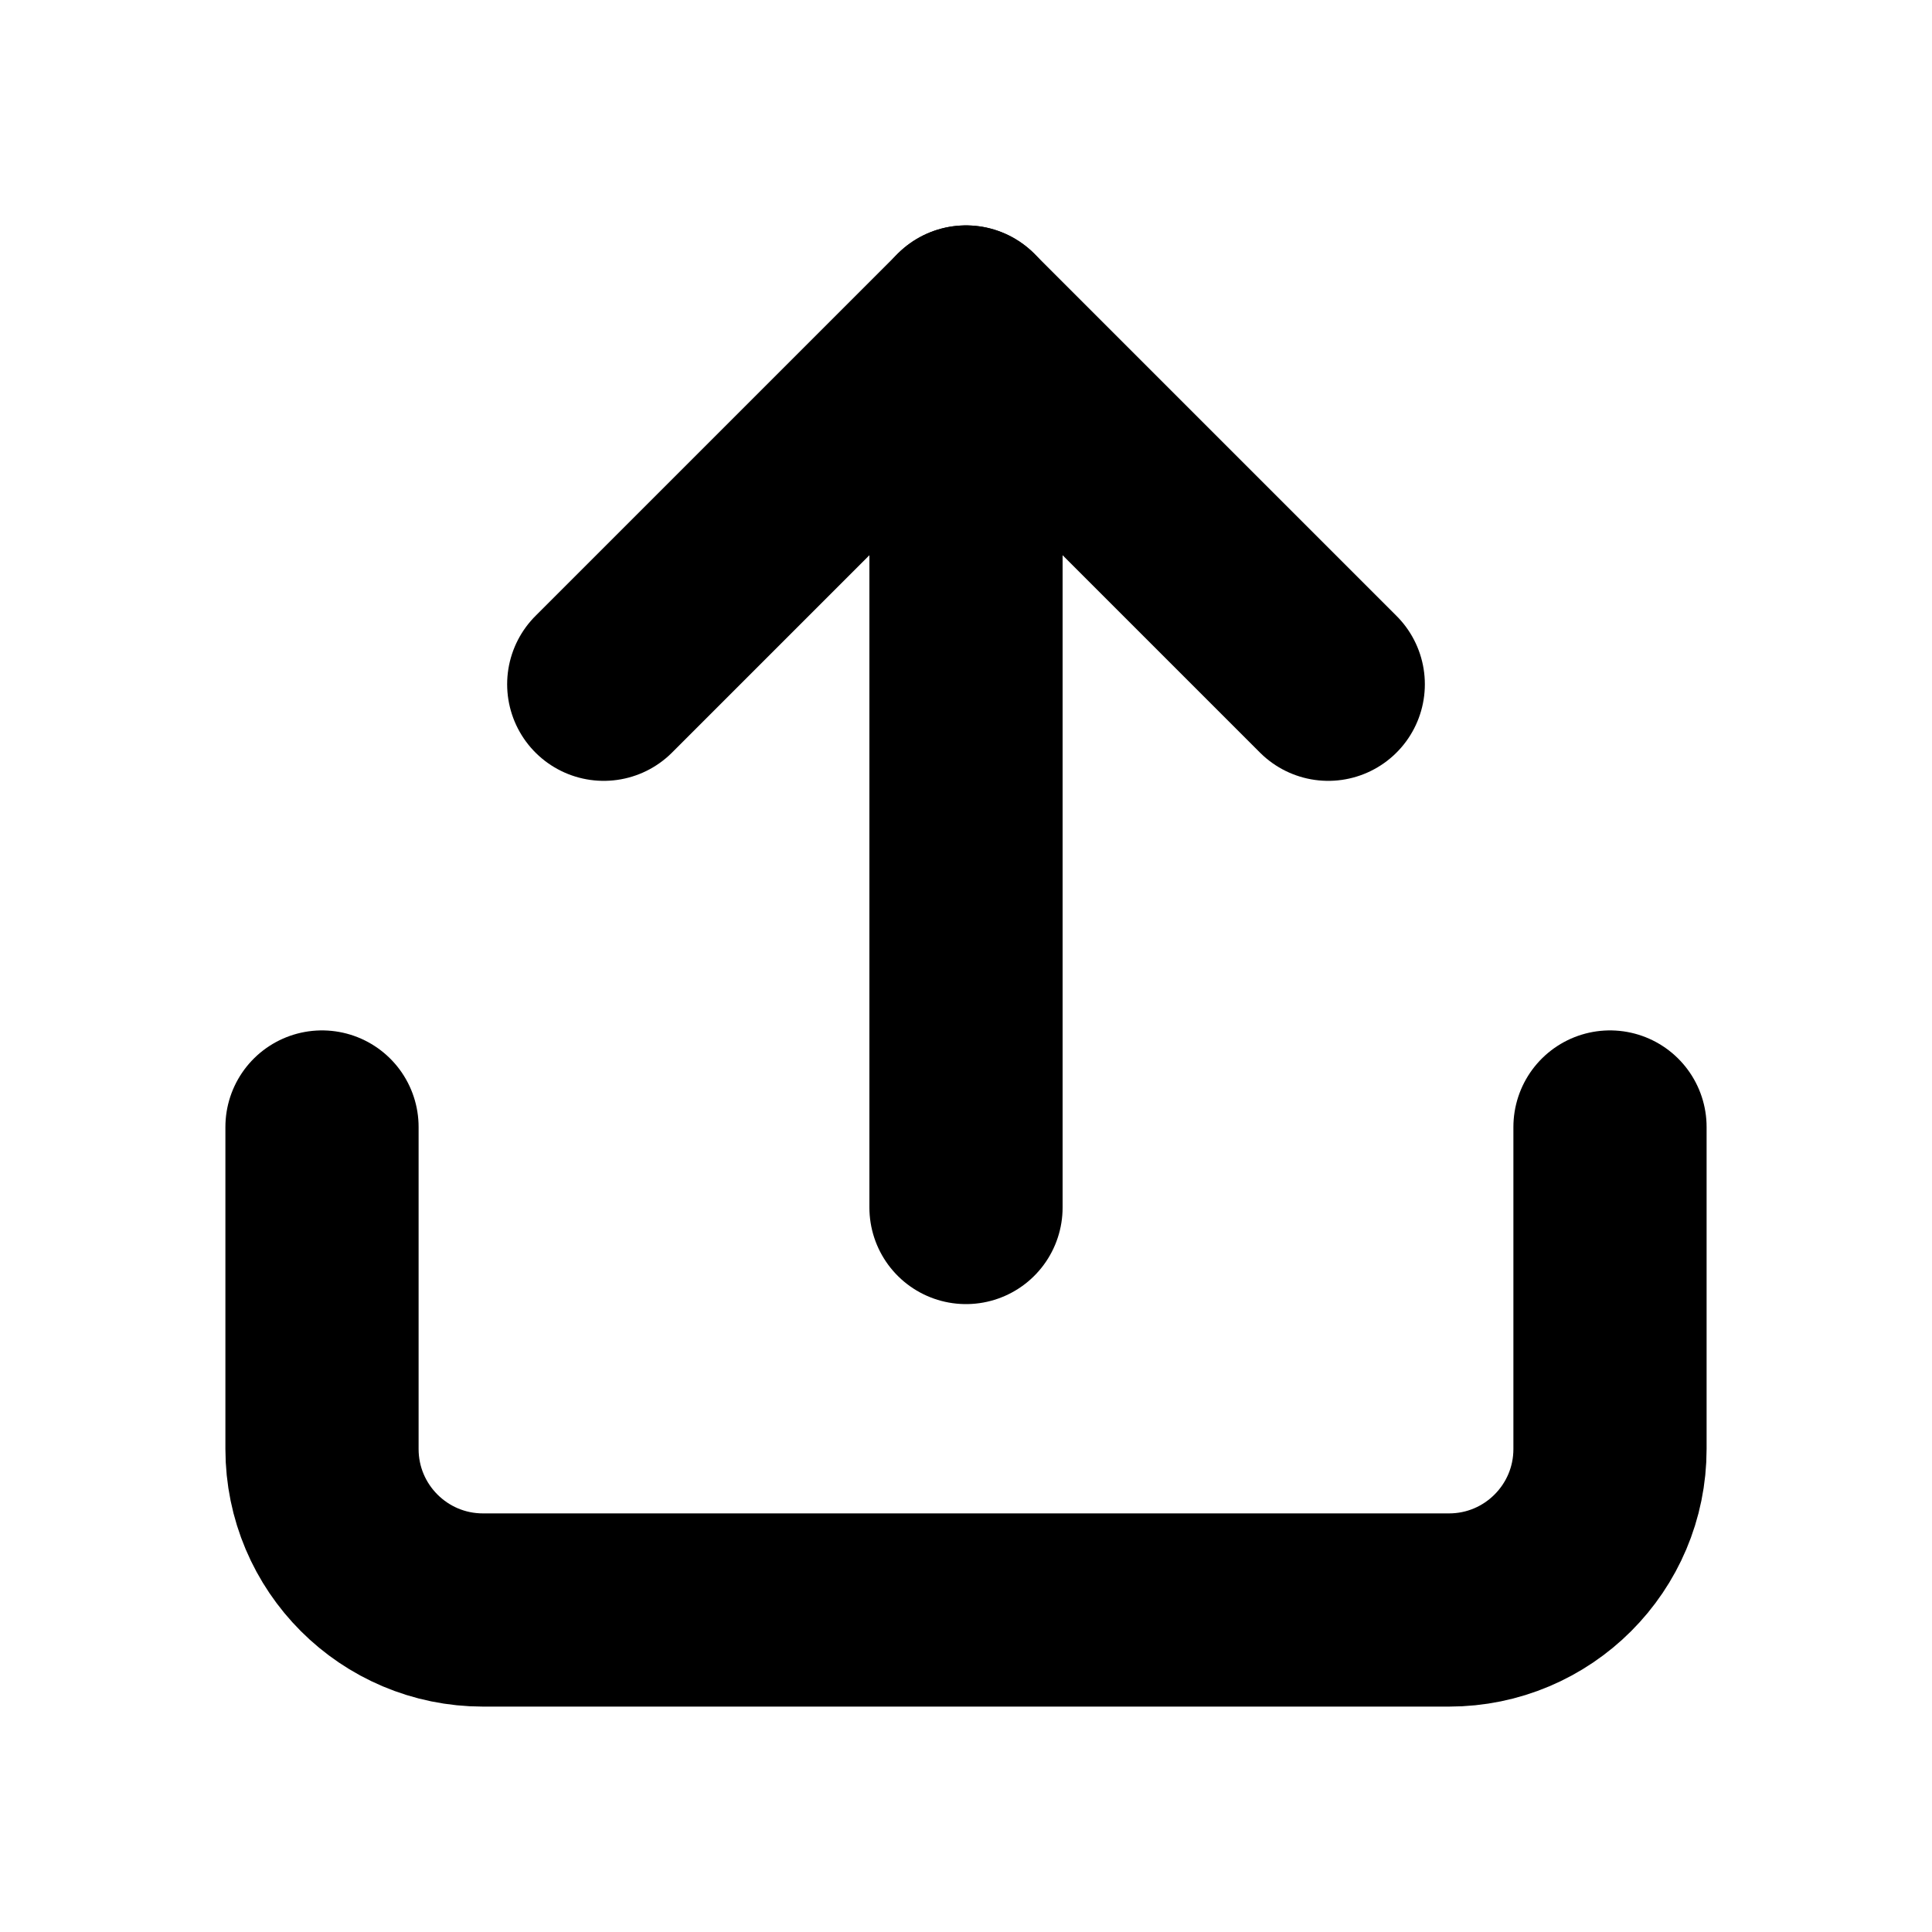
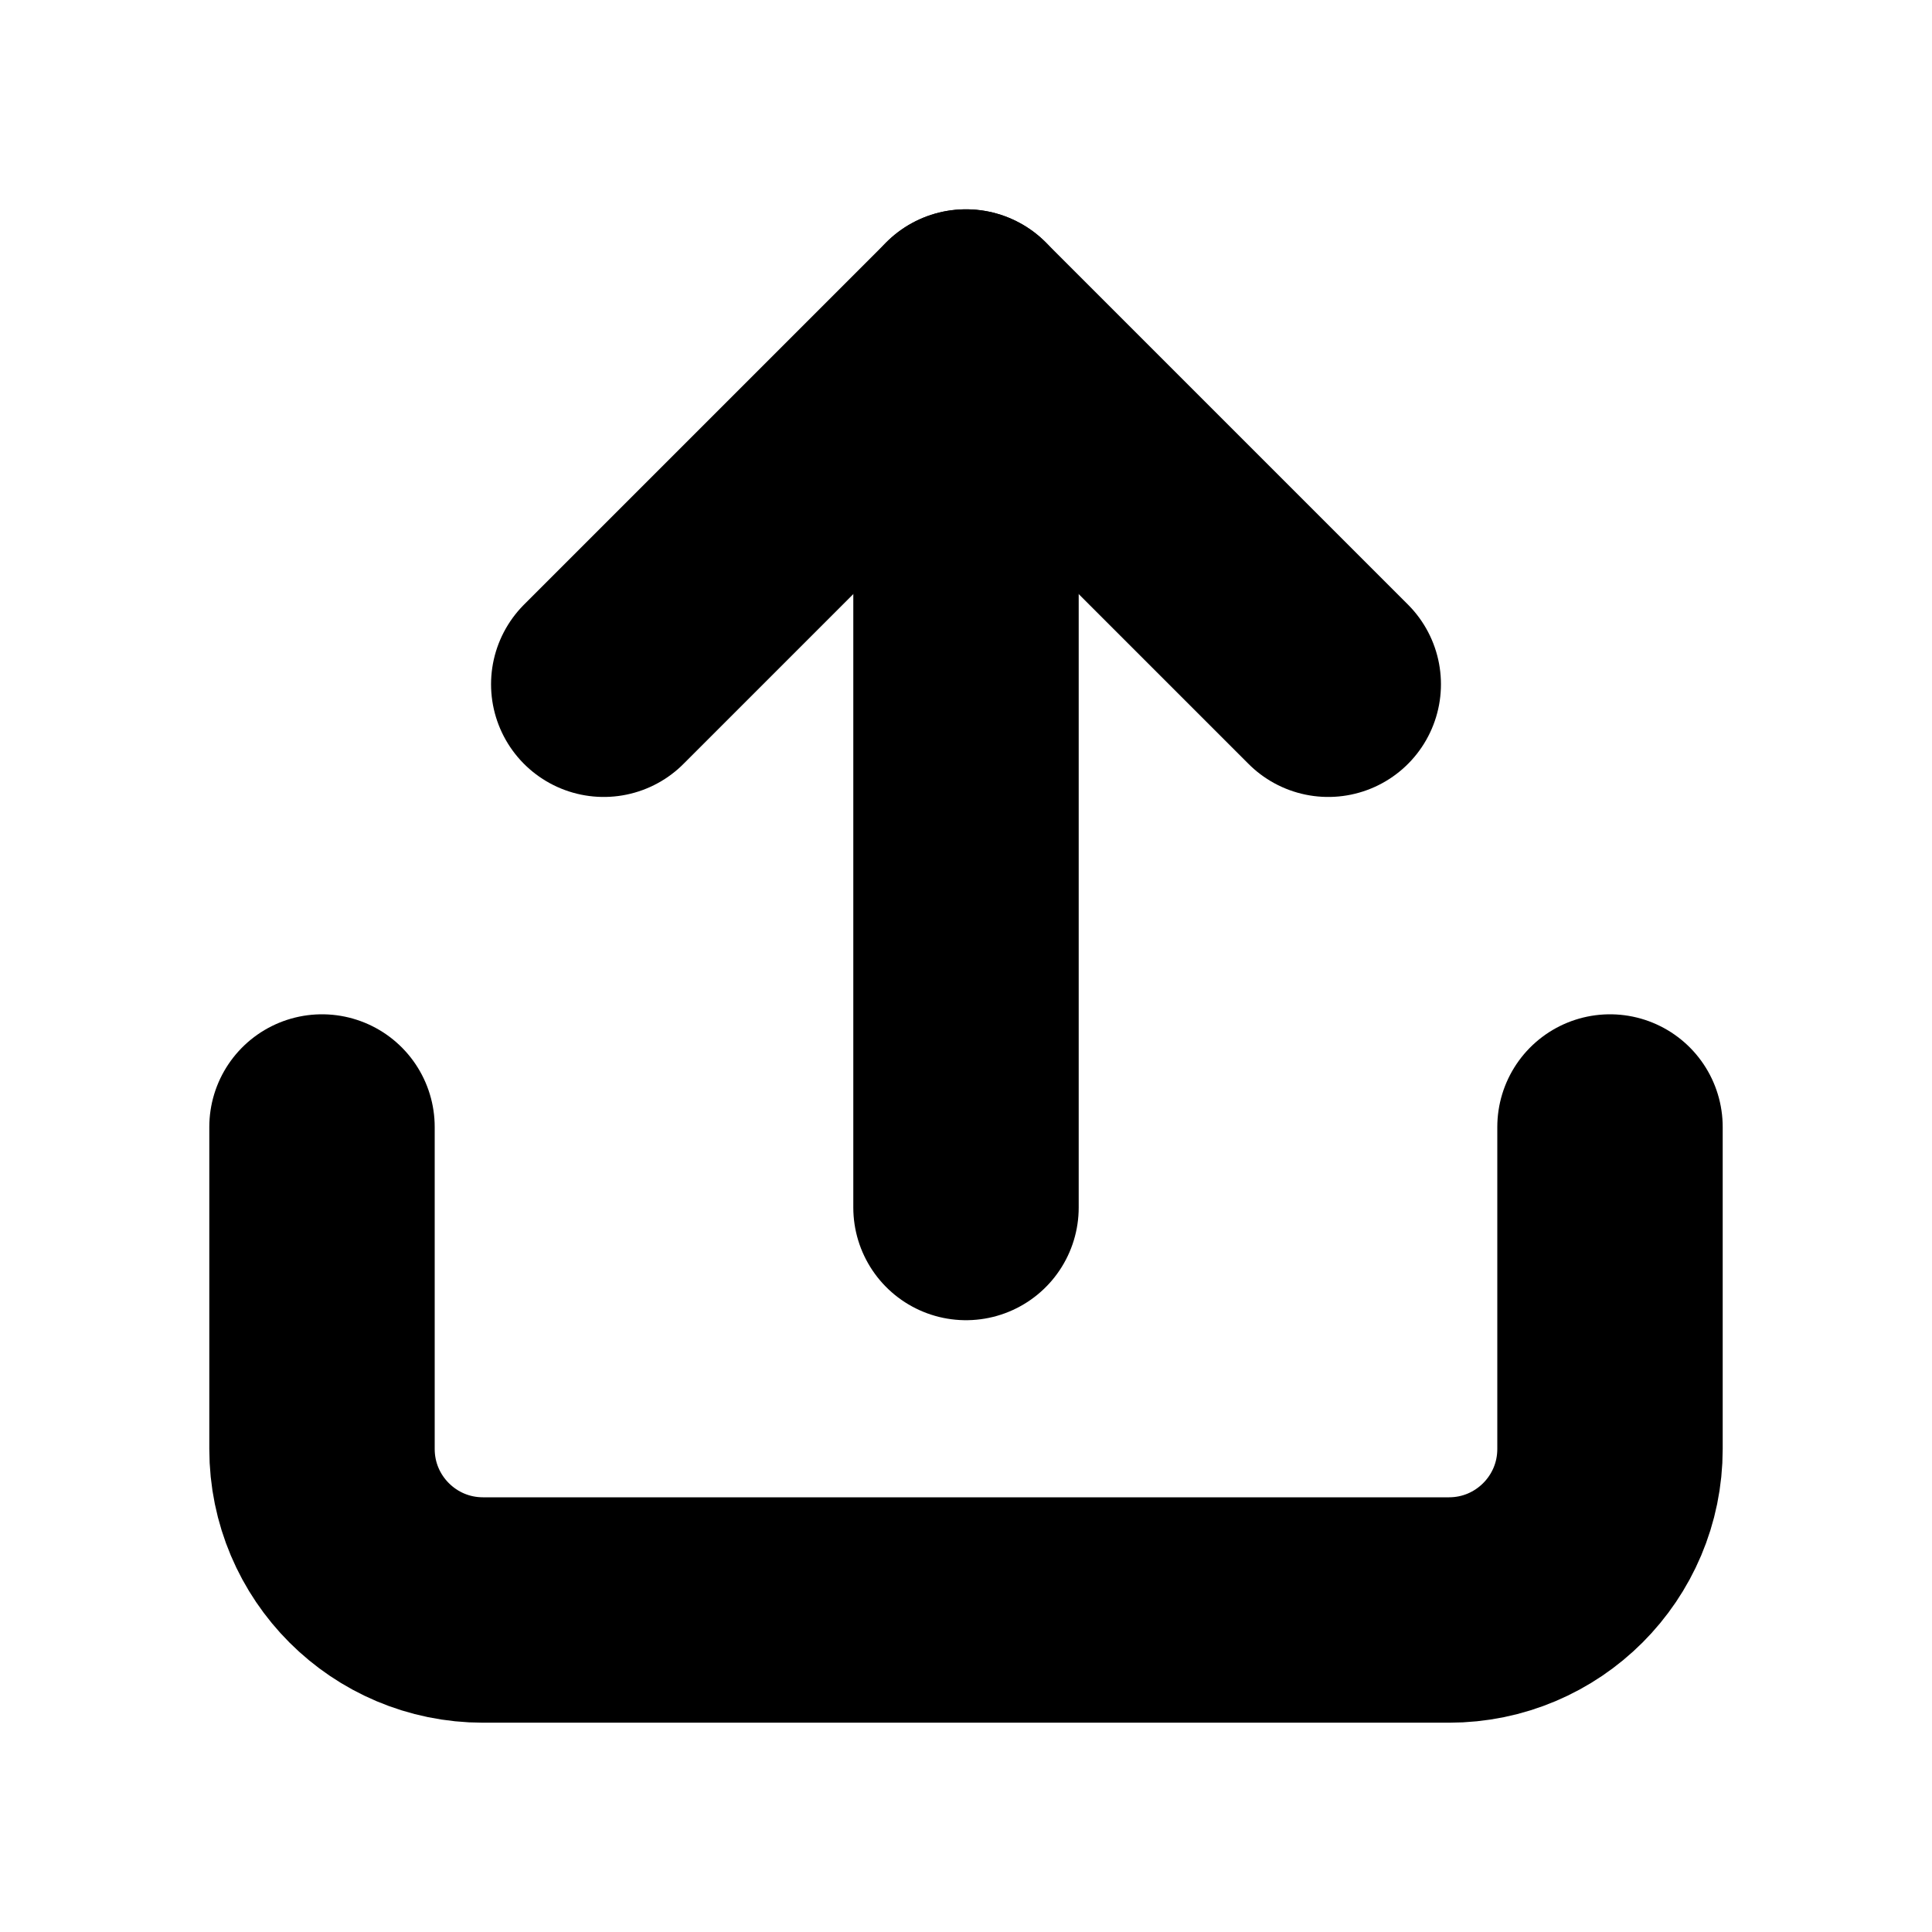
- <svg xmlns="http://www.w3.org/2000/svg" viewBox="0 0 24 24" fill="none" stroke="currentColor" stroke-width="2.4" stroke-linecap="round" stroke-linejoin="round">
+ <svg xmlns="http://www.w3.org/2000/svg" viewBox="0 0 24 24" fill="none" stroke="currentColor" stroke-width="2.8" stroke-linecap="round" stroke-linejoin="round">
  <path d="M4 14v4a2 2 0 0 0 2 2h12a2 2 0 0 0 2-2v-4" />
  <path d="M12 15V4" />
  <path d="M7.5 8.5 12 4l4.5 4.5" />
</svg>
